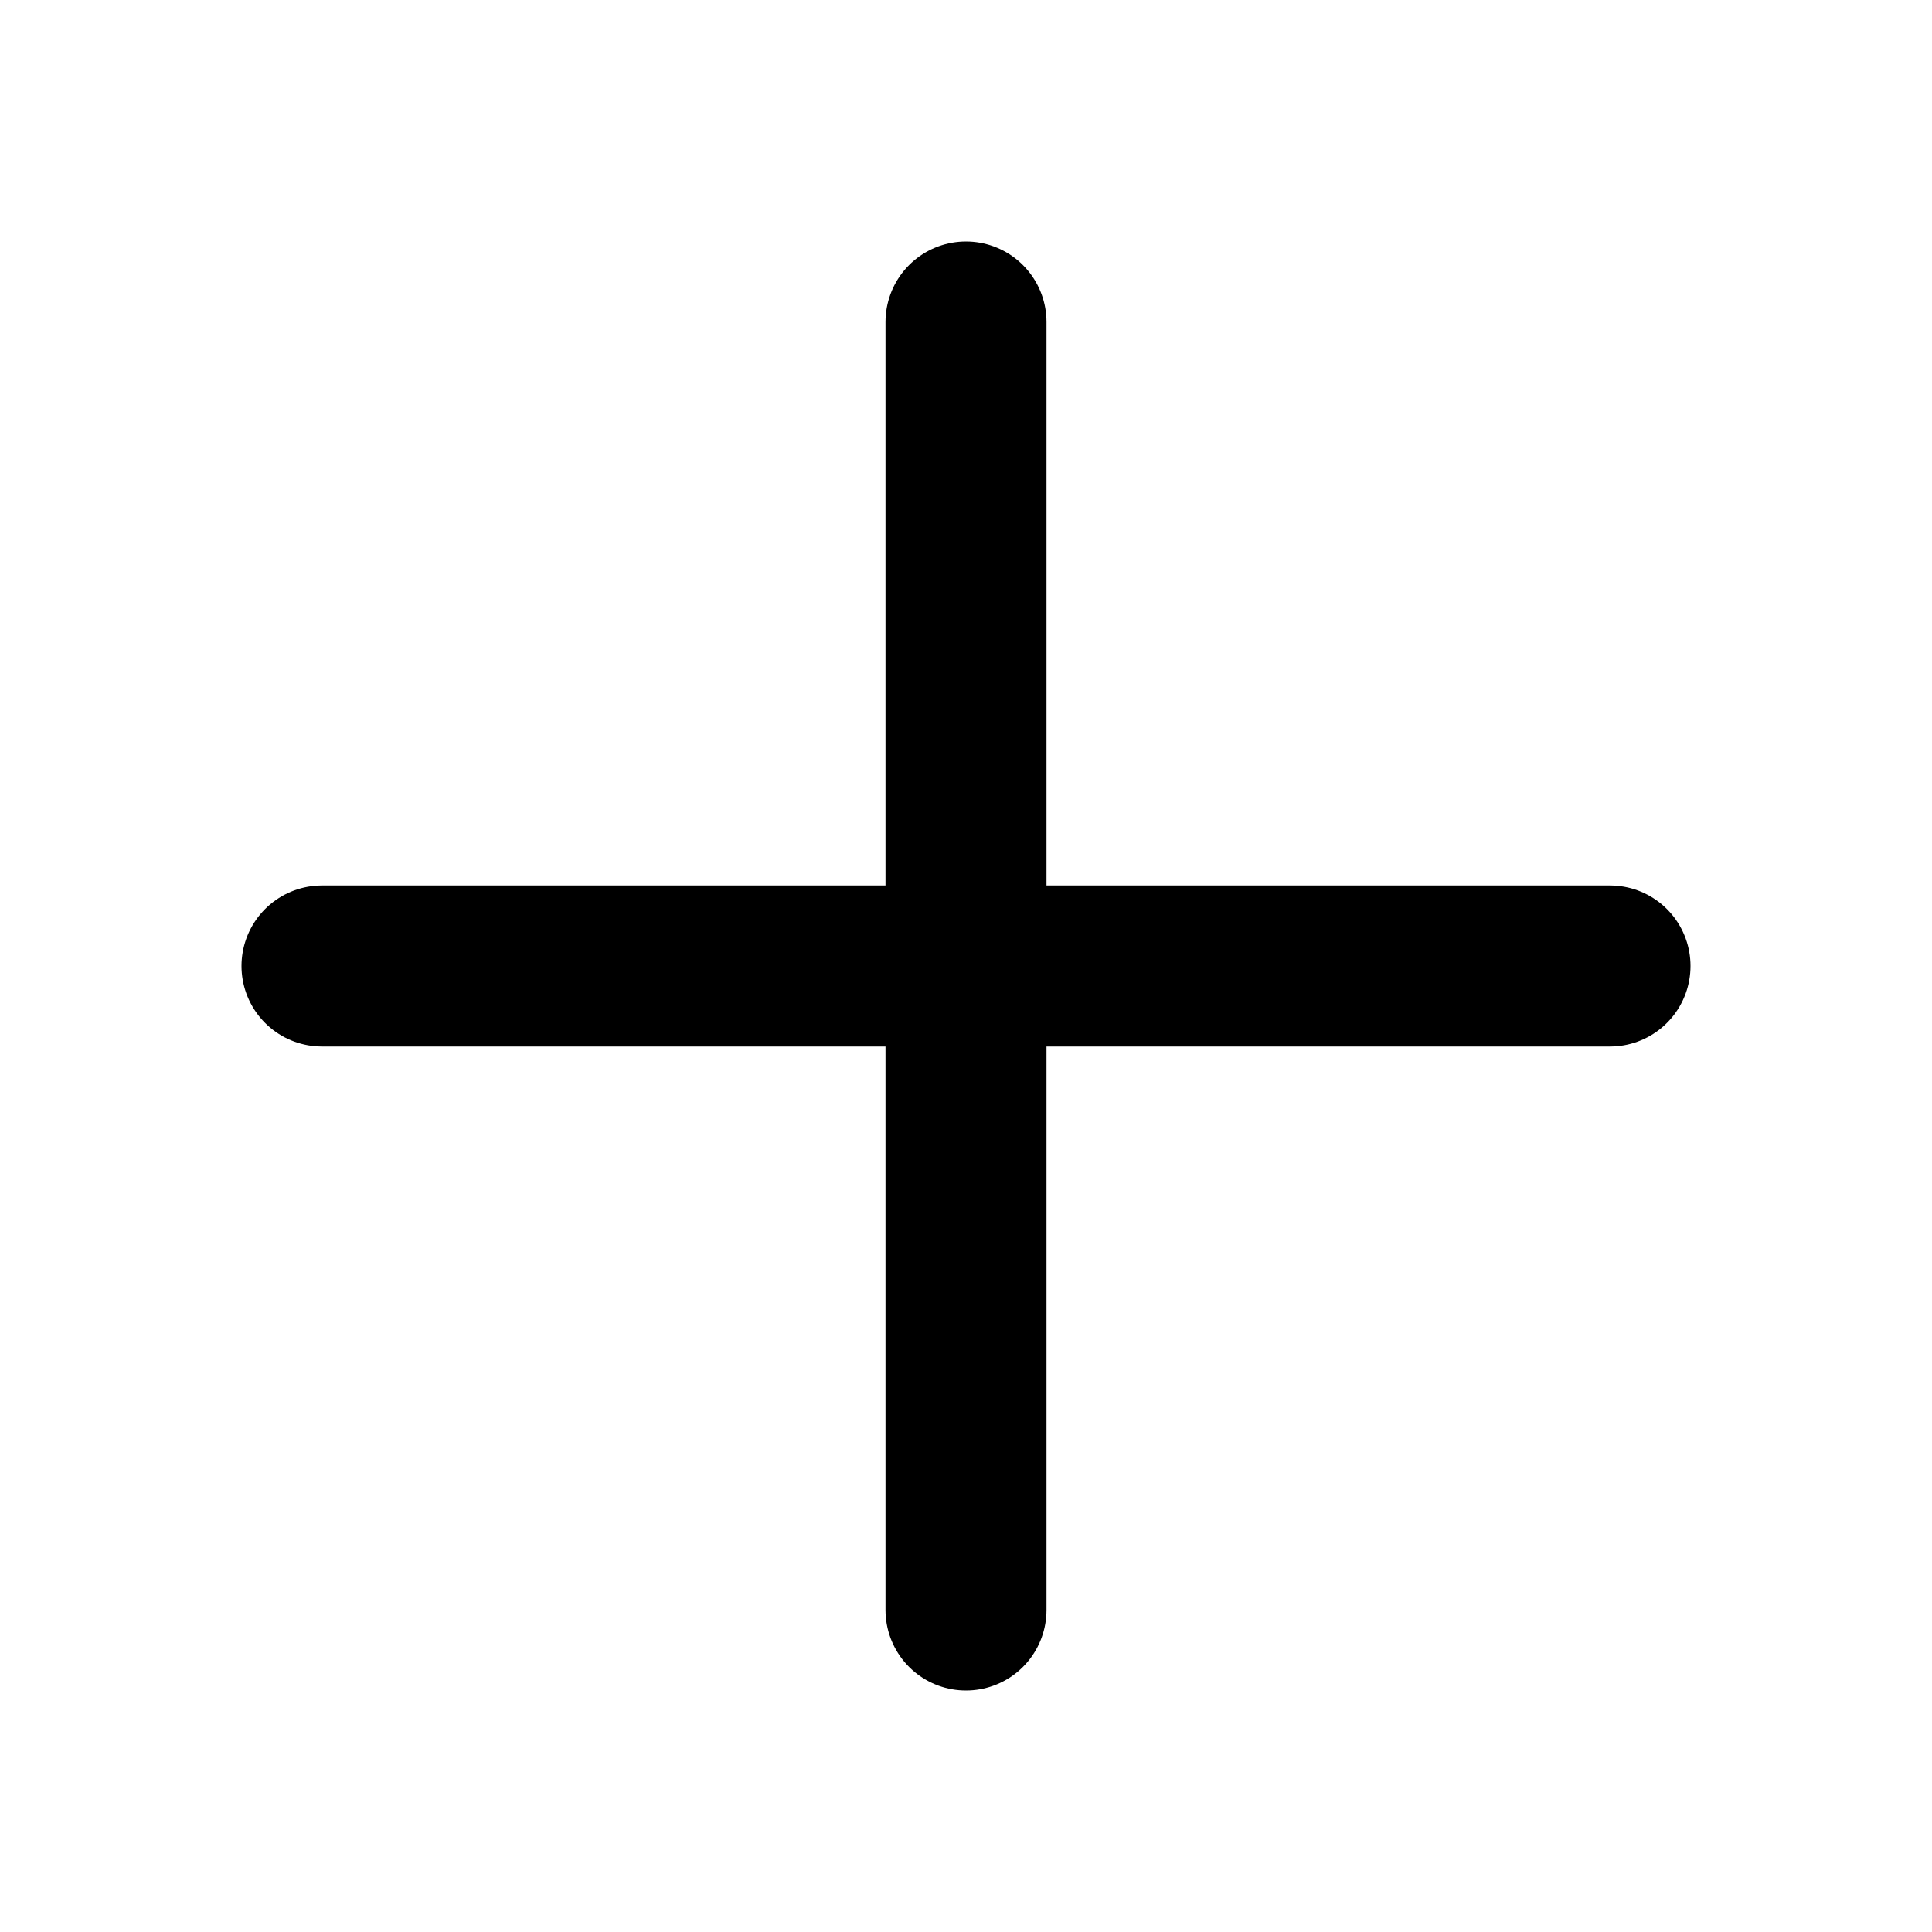
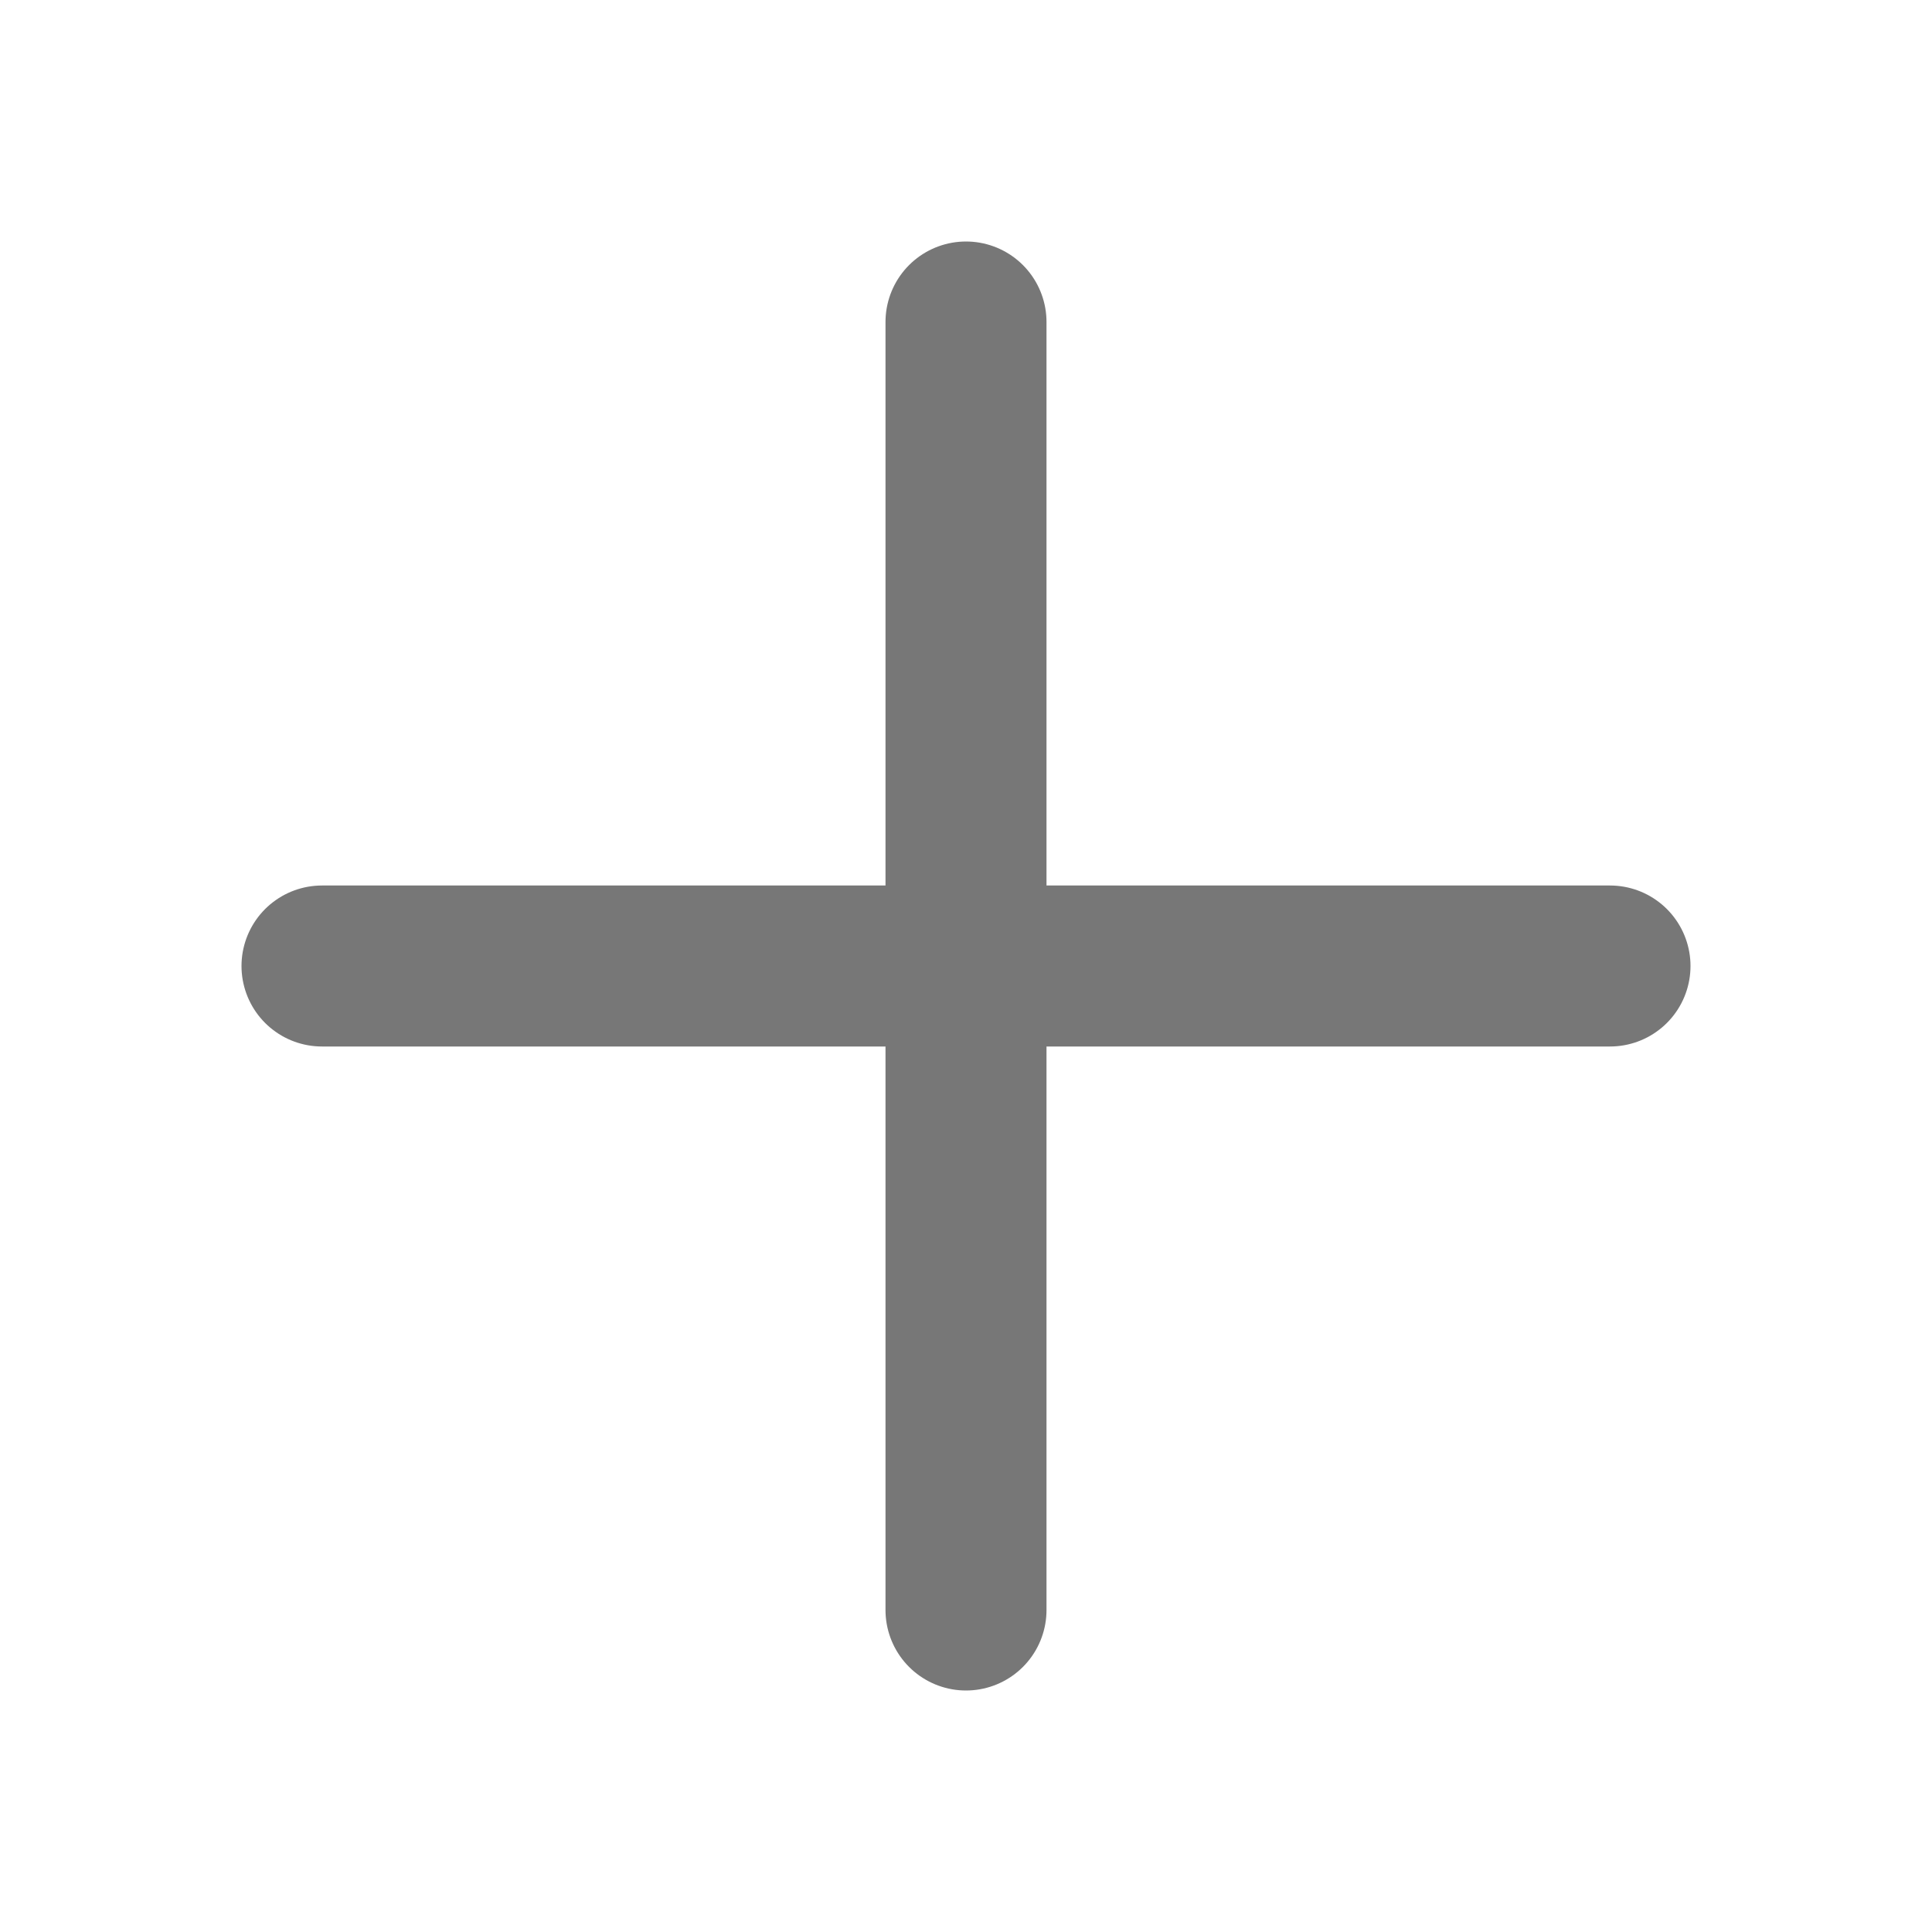
<svg xmlns="http://www.w3.org/2000/svg" width="800px" height="800px" viewBox="0 0 24 24" fill="none">
-   <path d="M4 12H20M12 4V20" stroke="#000000" stroke-width="2" stroke-linecap="round" stroke-linejoin="round" />
+   <path d="M4 12H20M12 4V20" stroke="#777777" stroke-width="2" stroke-linecap="round" stroke-linejoin="round" />
</svg>
